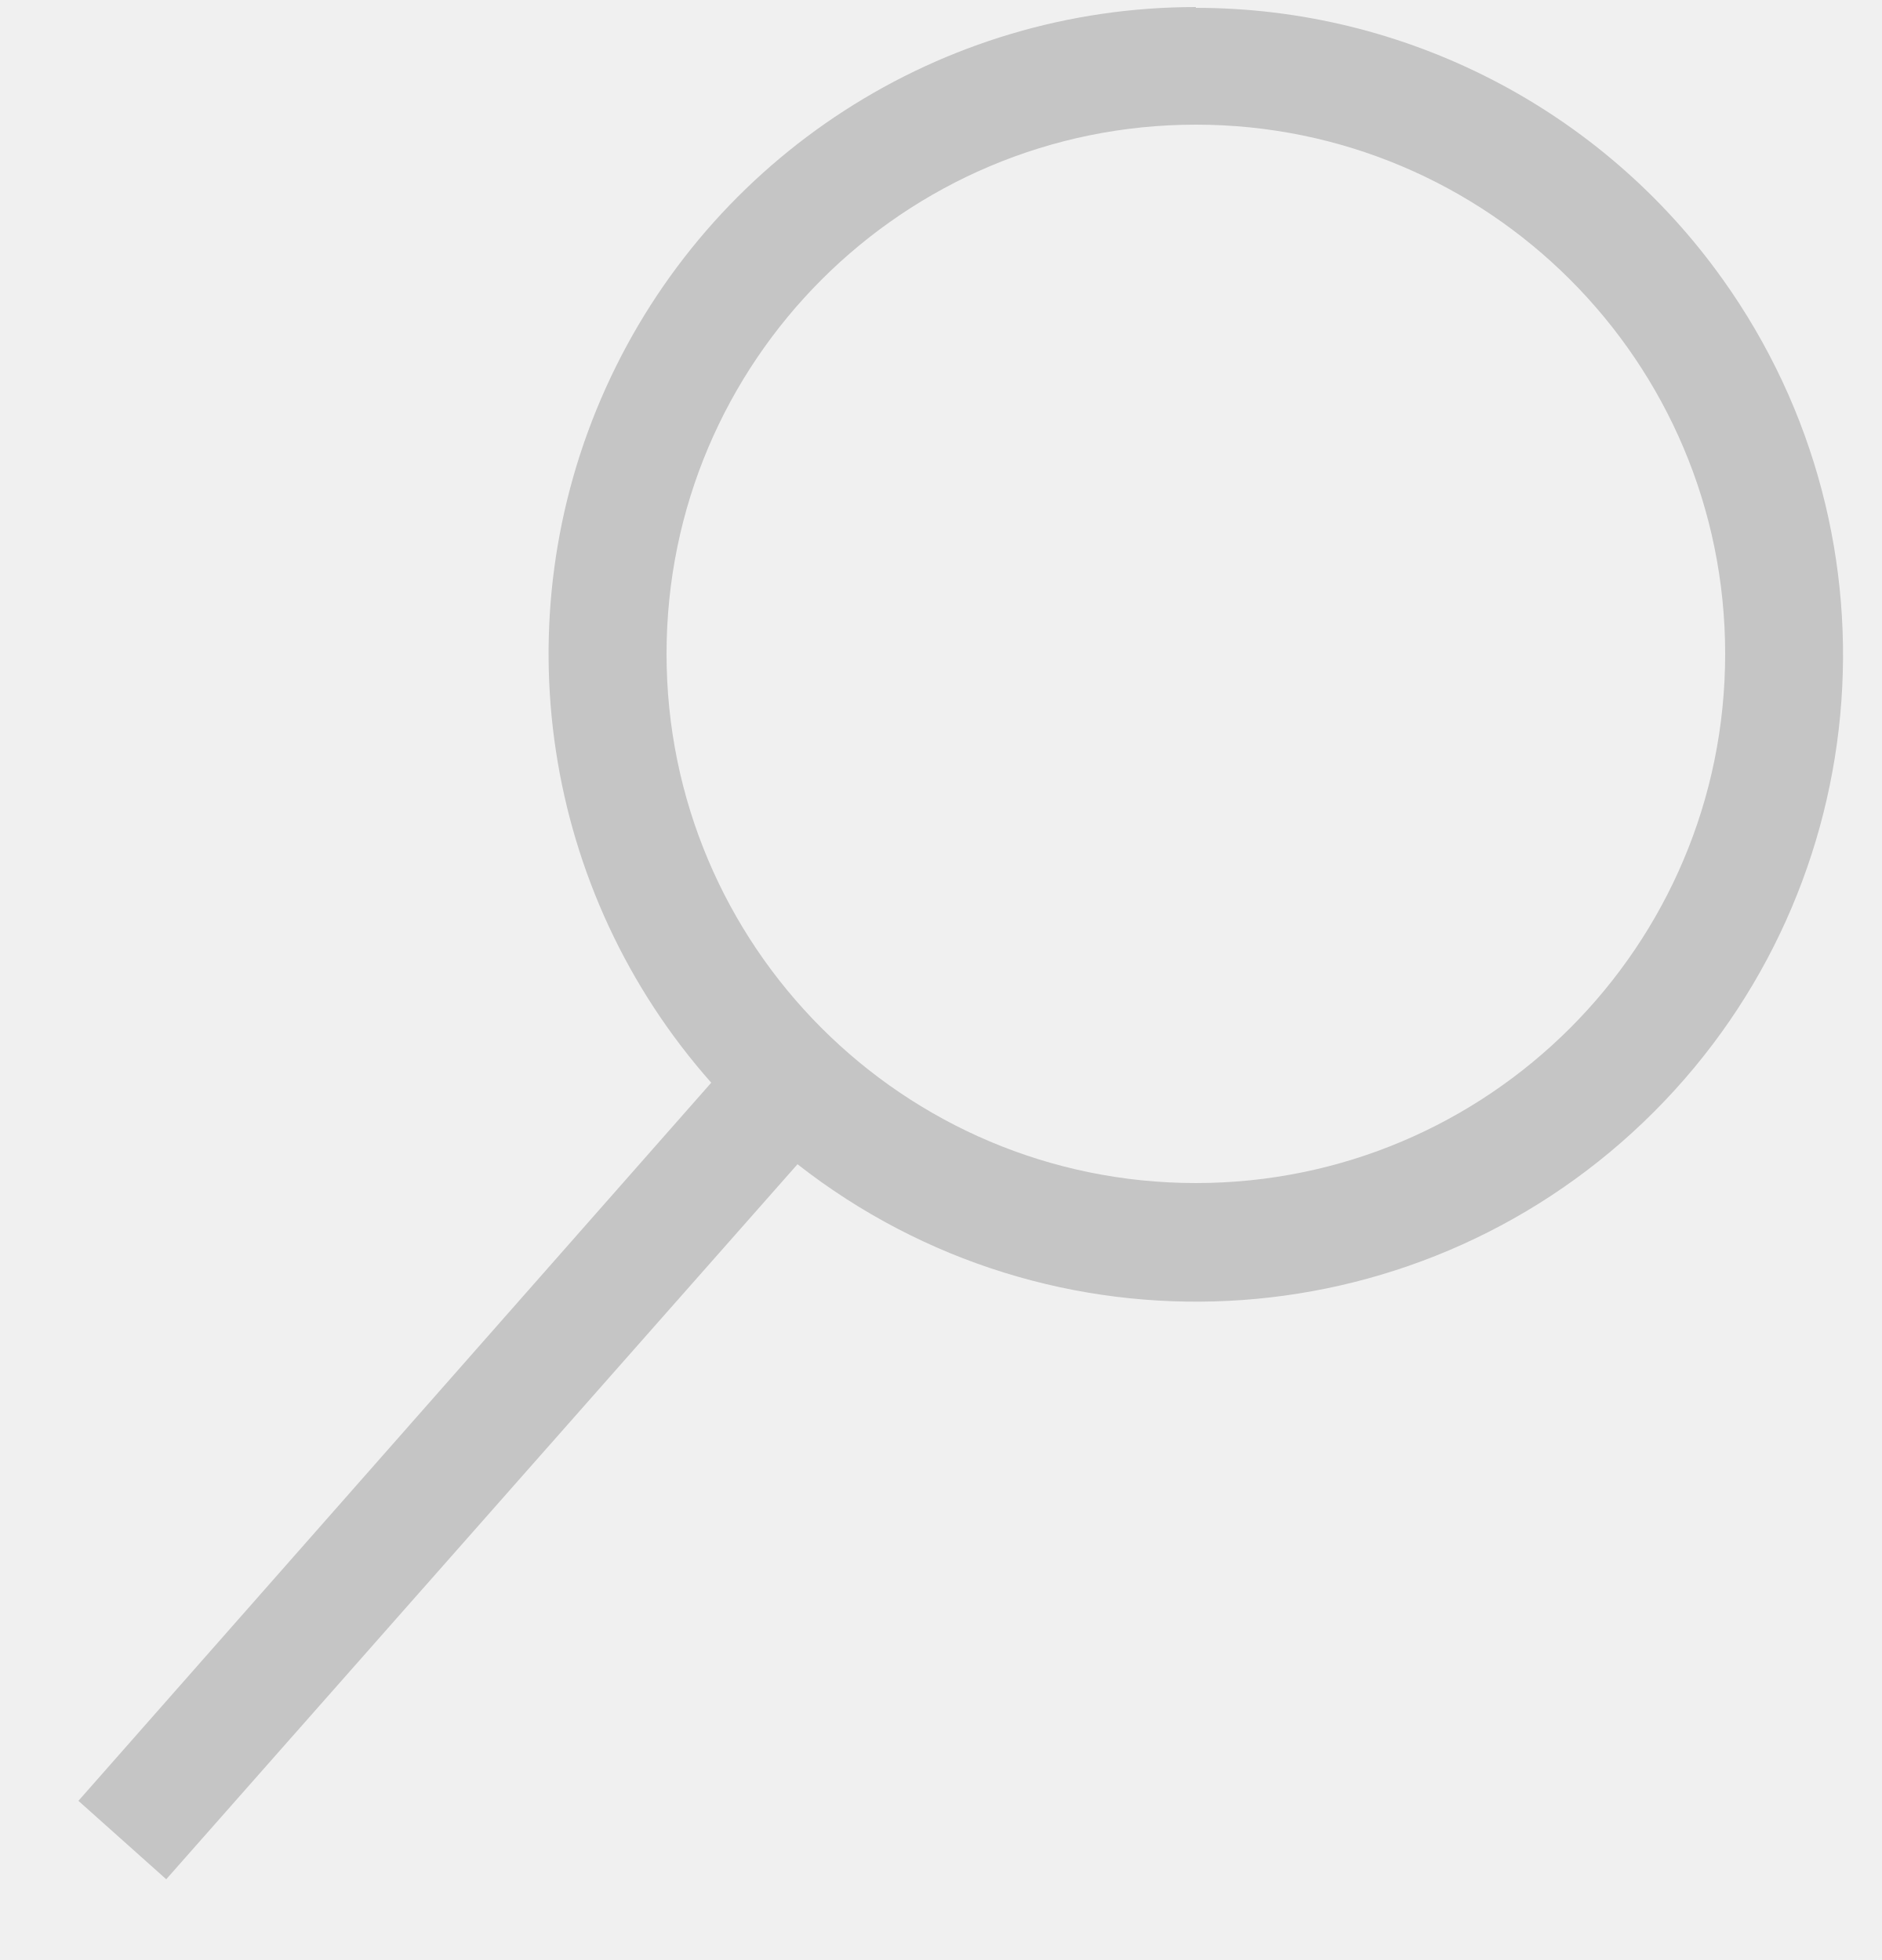
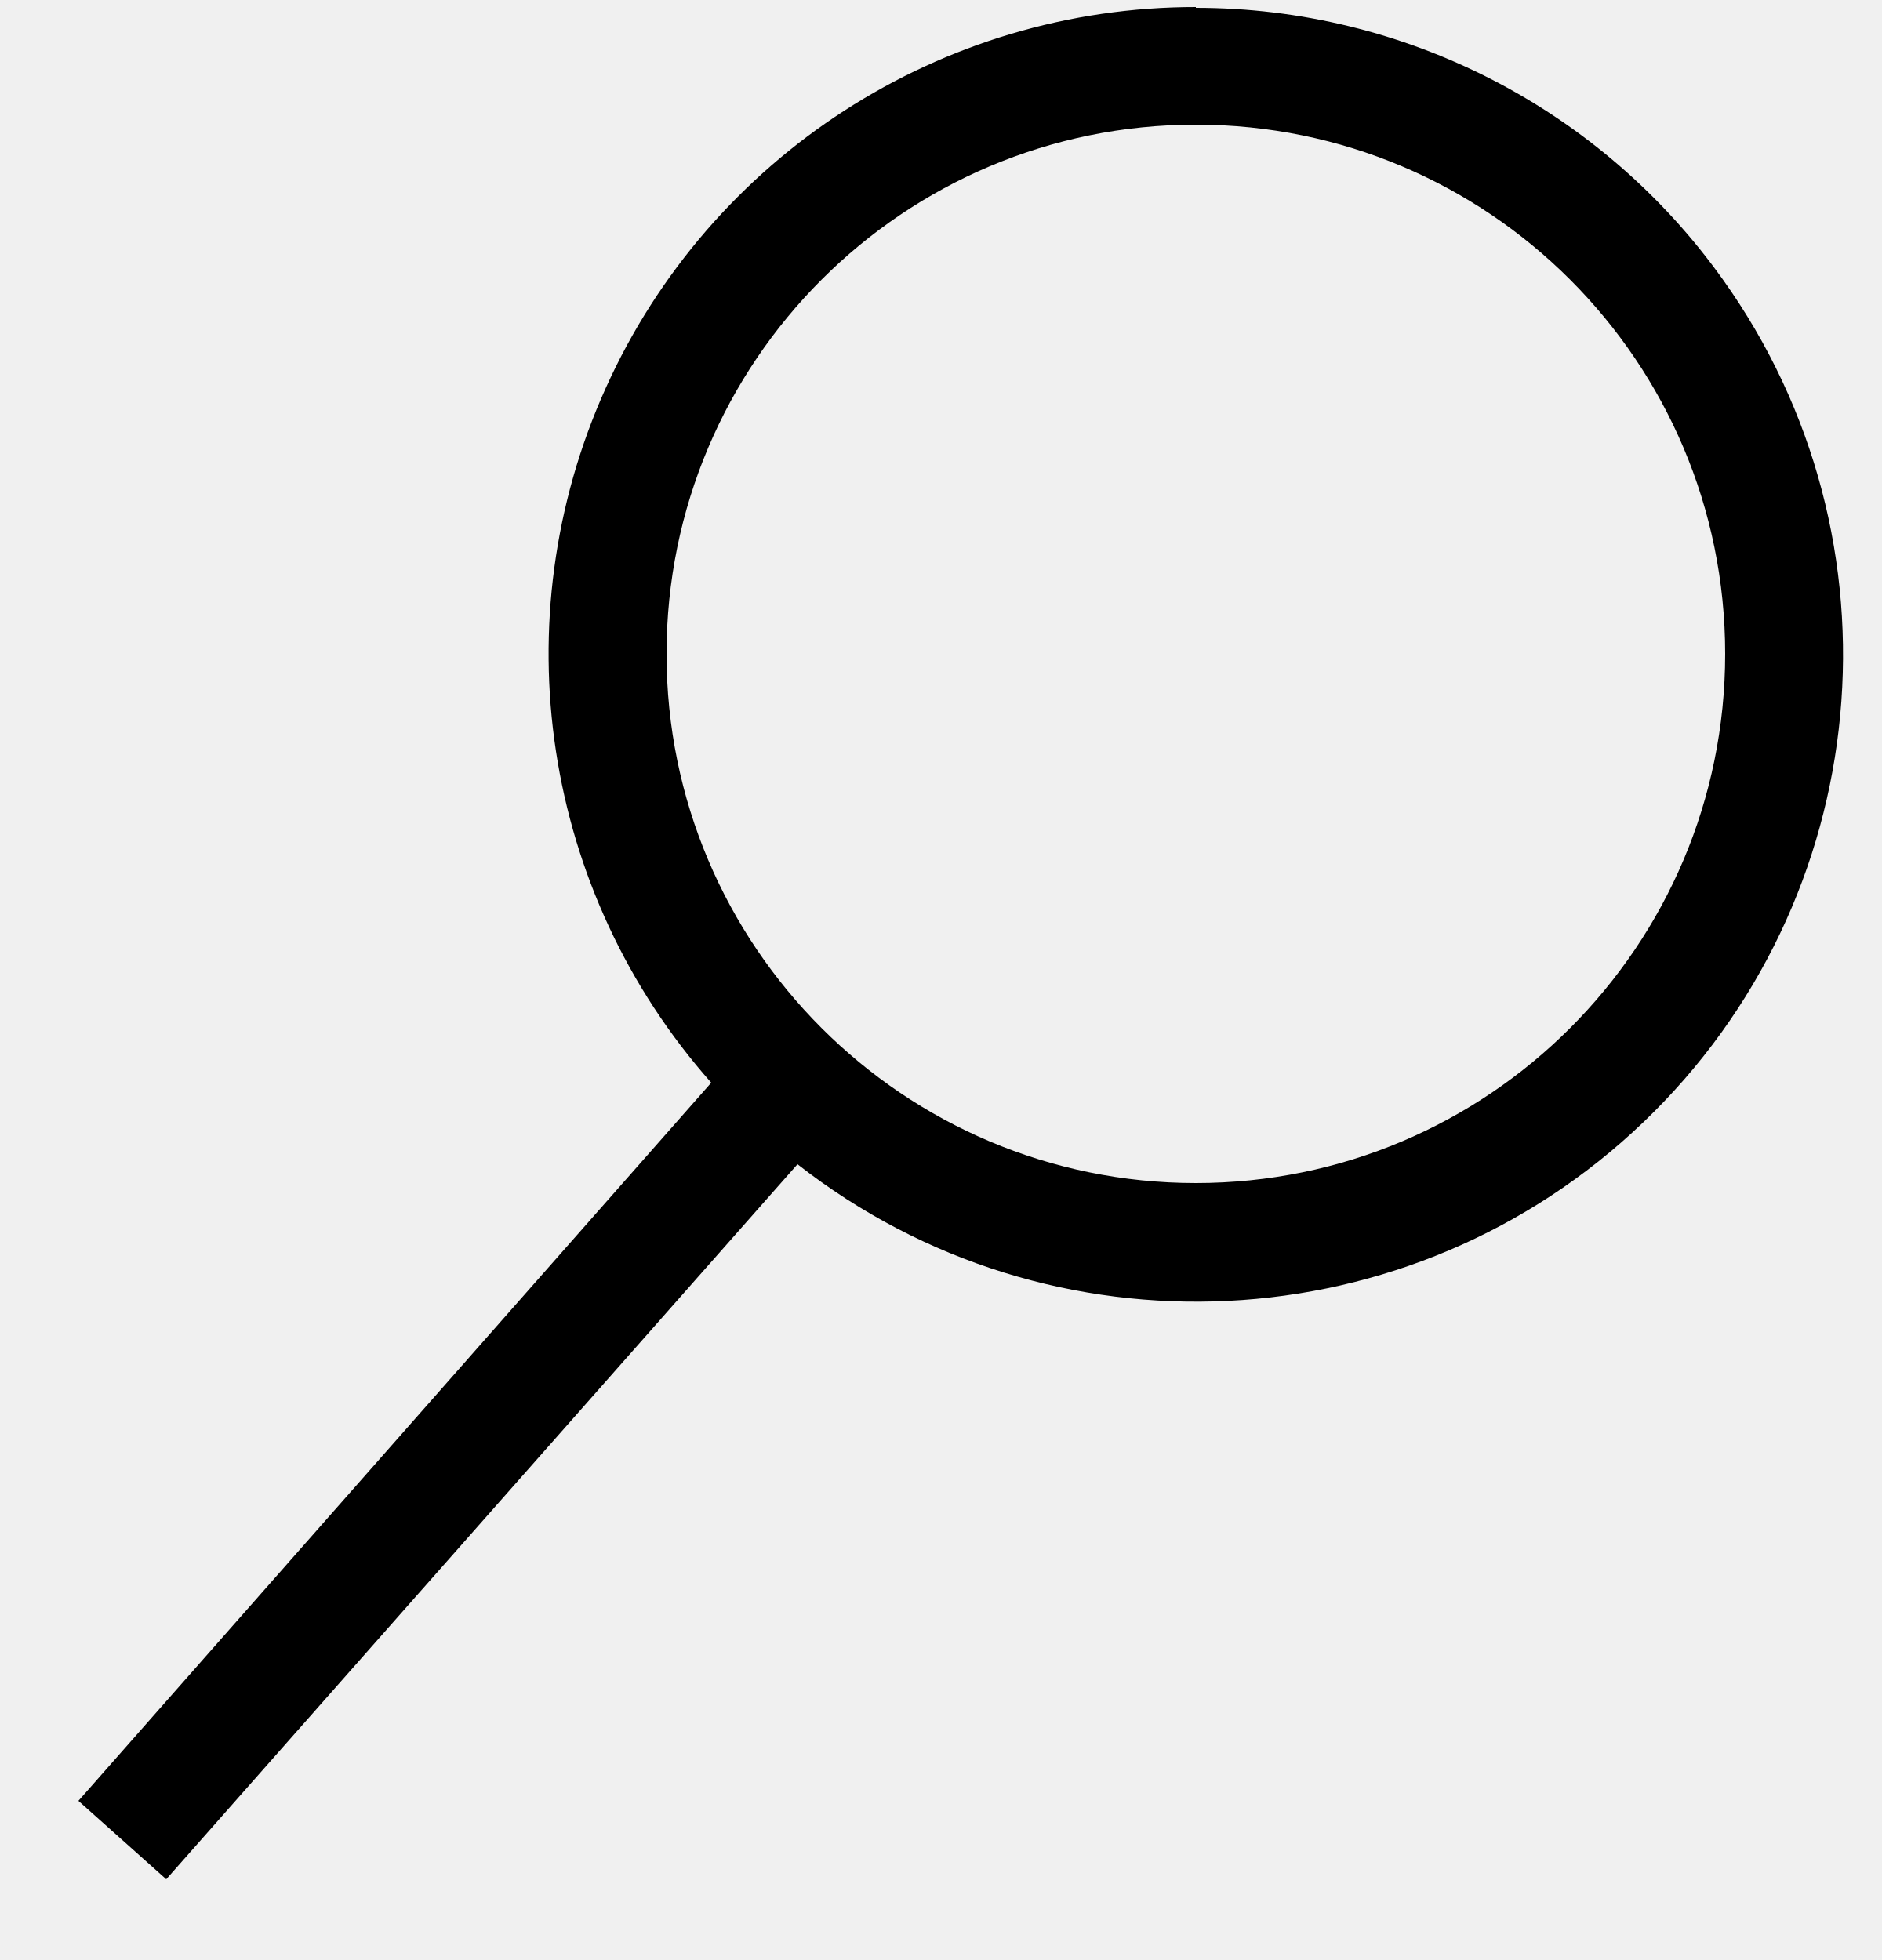
- <svg xmlns="http://www.w3.org/2000/svg" width="24" height="25" fill="none" viewBox="0 0 24 25">
-   <g clip-path="url(#a)">
-     <path fill="#c5c5c5" d="M15.25.09a8.25 8.25 0 0 0-6.18 13.72L1 22.97l1.12 1 8.05-9.12A8.249 8.249 0 0 0 21.967 3.56 8.25 8.25 0 0 0 15.25.1zm0 15a6.75 6.75 0 1 1 0-13.5 6.75 6.75 0 0 1 0 13.5" />
-   </g>
-   <defs>
-     <clipPath id="a">
-       <path fill="#fff" d="M0 .09h24v24H0z" />
-     </clipPath>
-   </defs>
+ <svg xmlns="http://www.w3.org/2000/svg" viewBox="0 0 24 25">
+   <path fill="currentColor" d="M15.25.09a8.25 8.25 0 0 0-6.18 13.72L1 22.97l1.12 1 8.05-9.12A8.249 8.249 0 0 0 21.967 3.56 8.25 8.25 0 0 0 15.25.1zm0 15a6.75 6.75 0 1 1 0-13.5 6.75 6.75 0 0 1 0 13.5" />
</svg>
